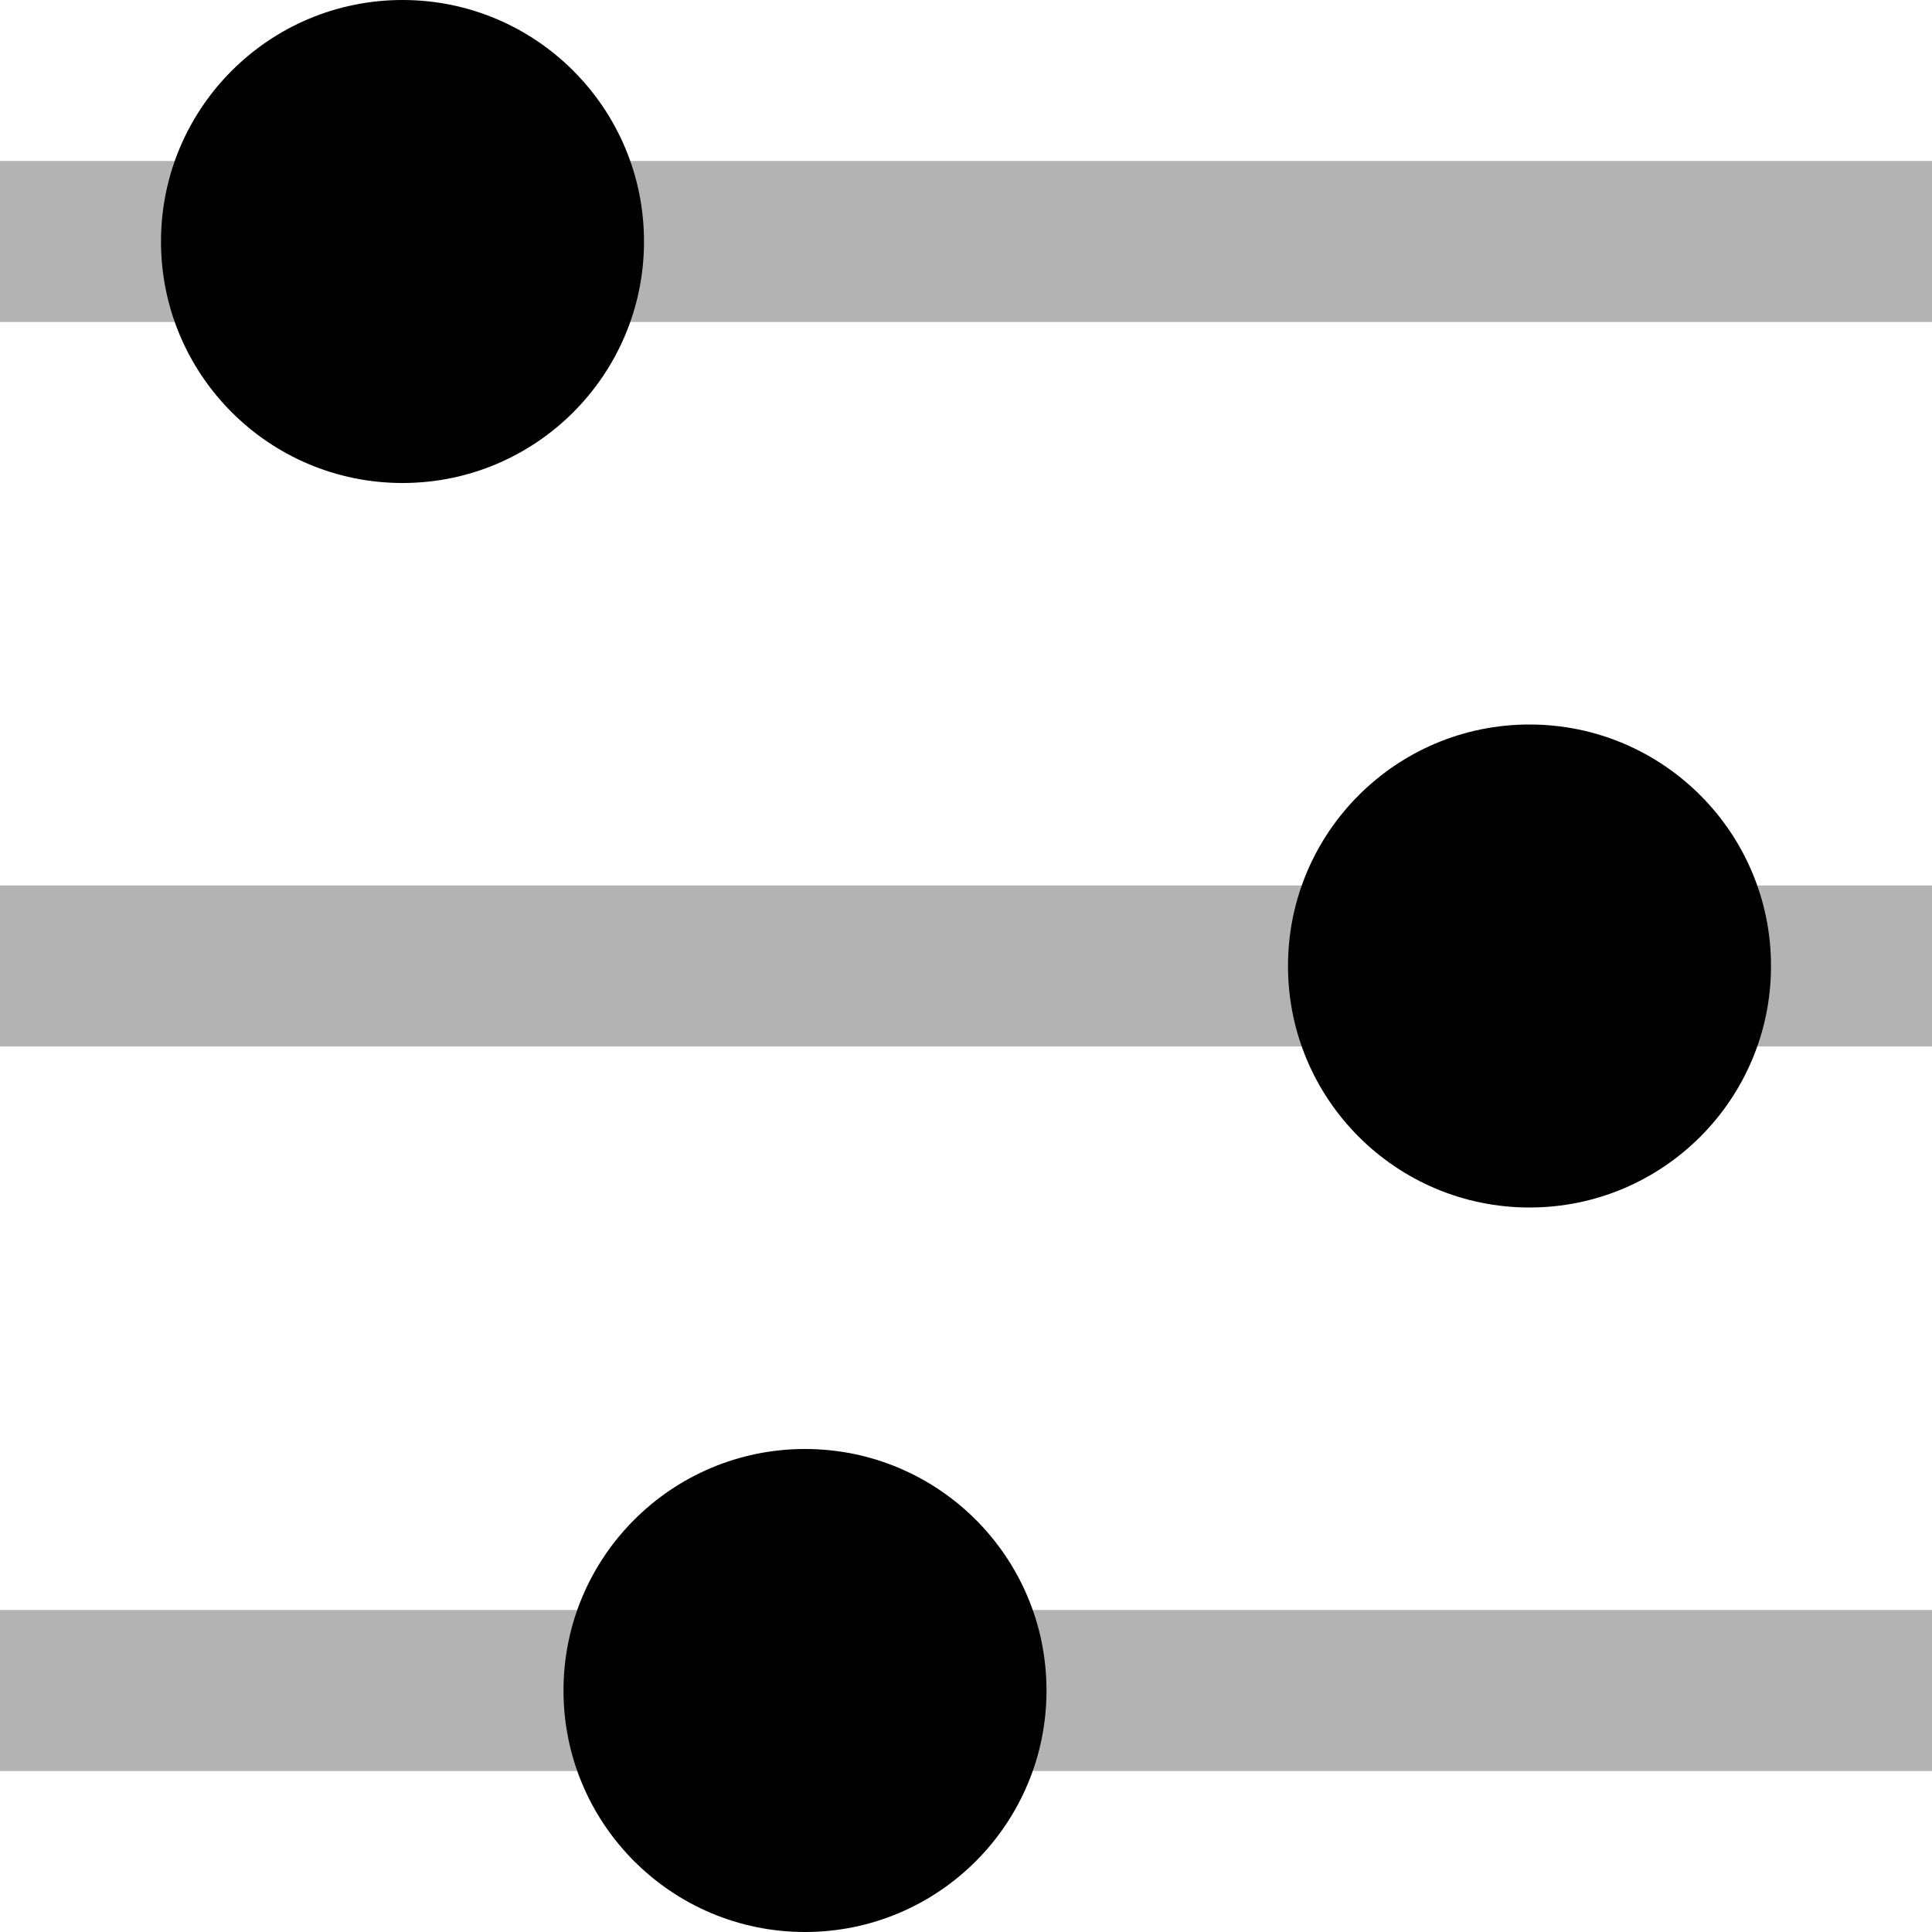
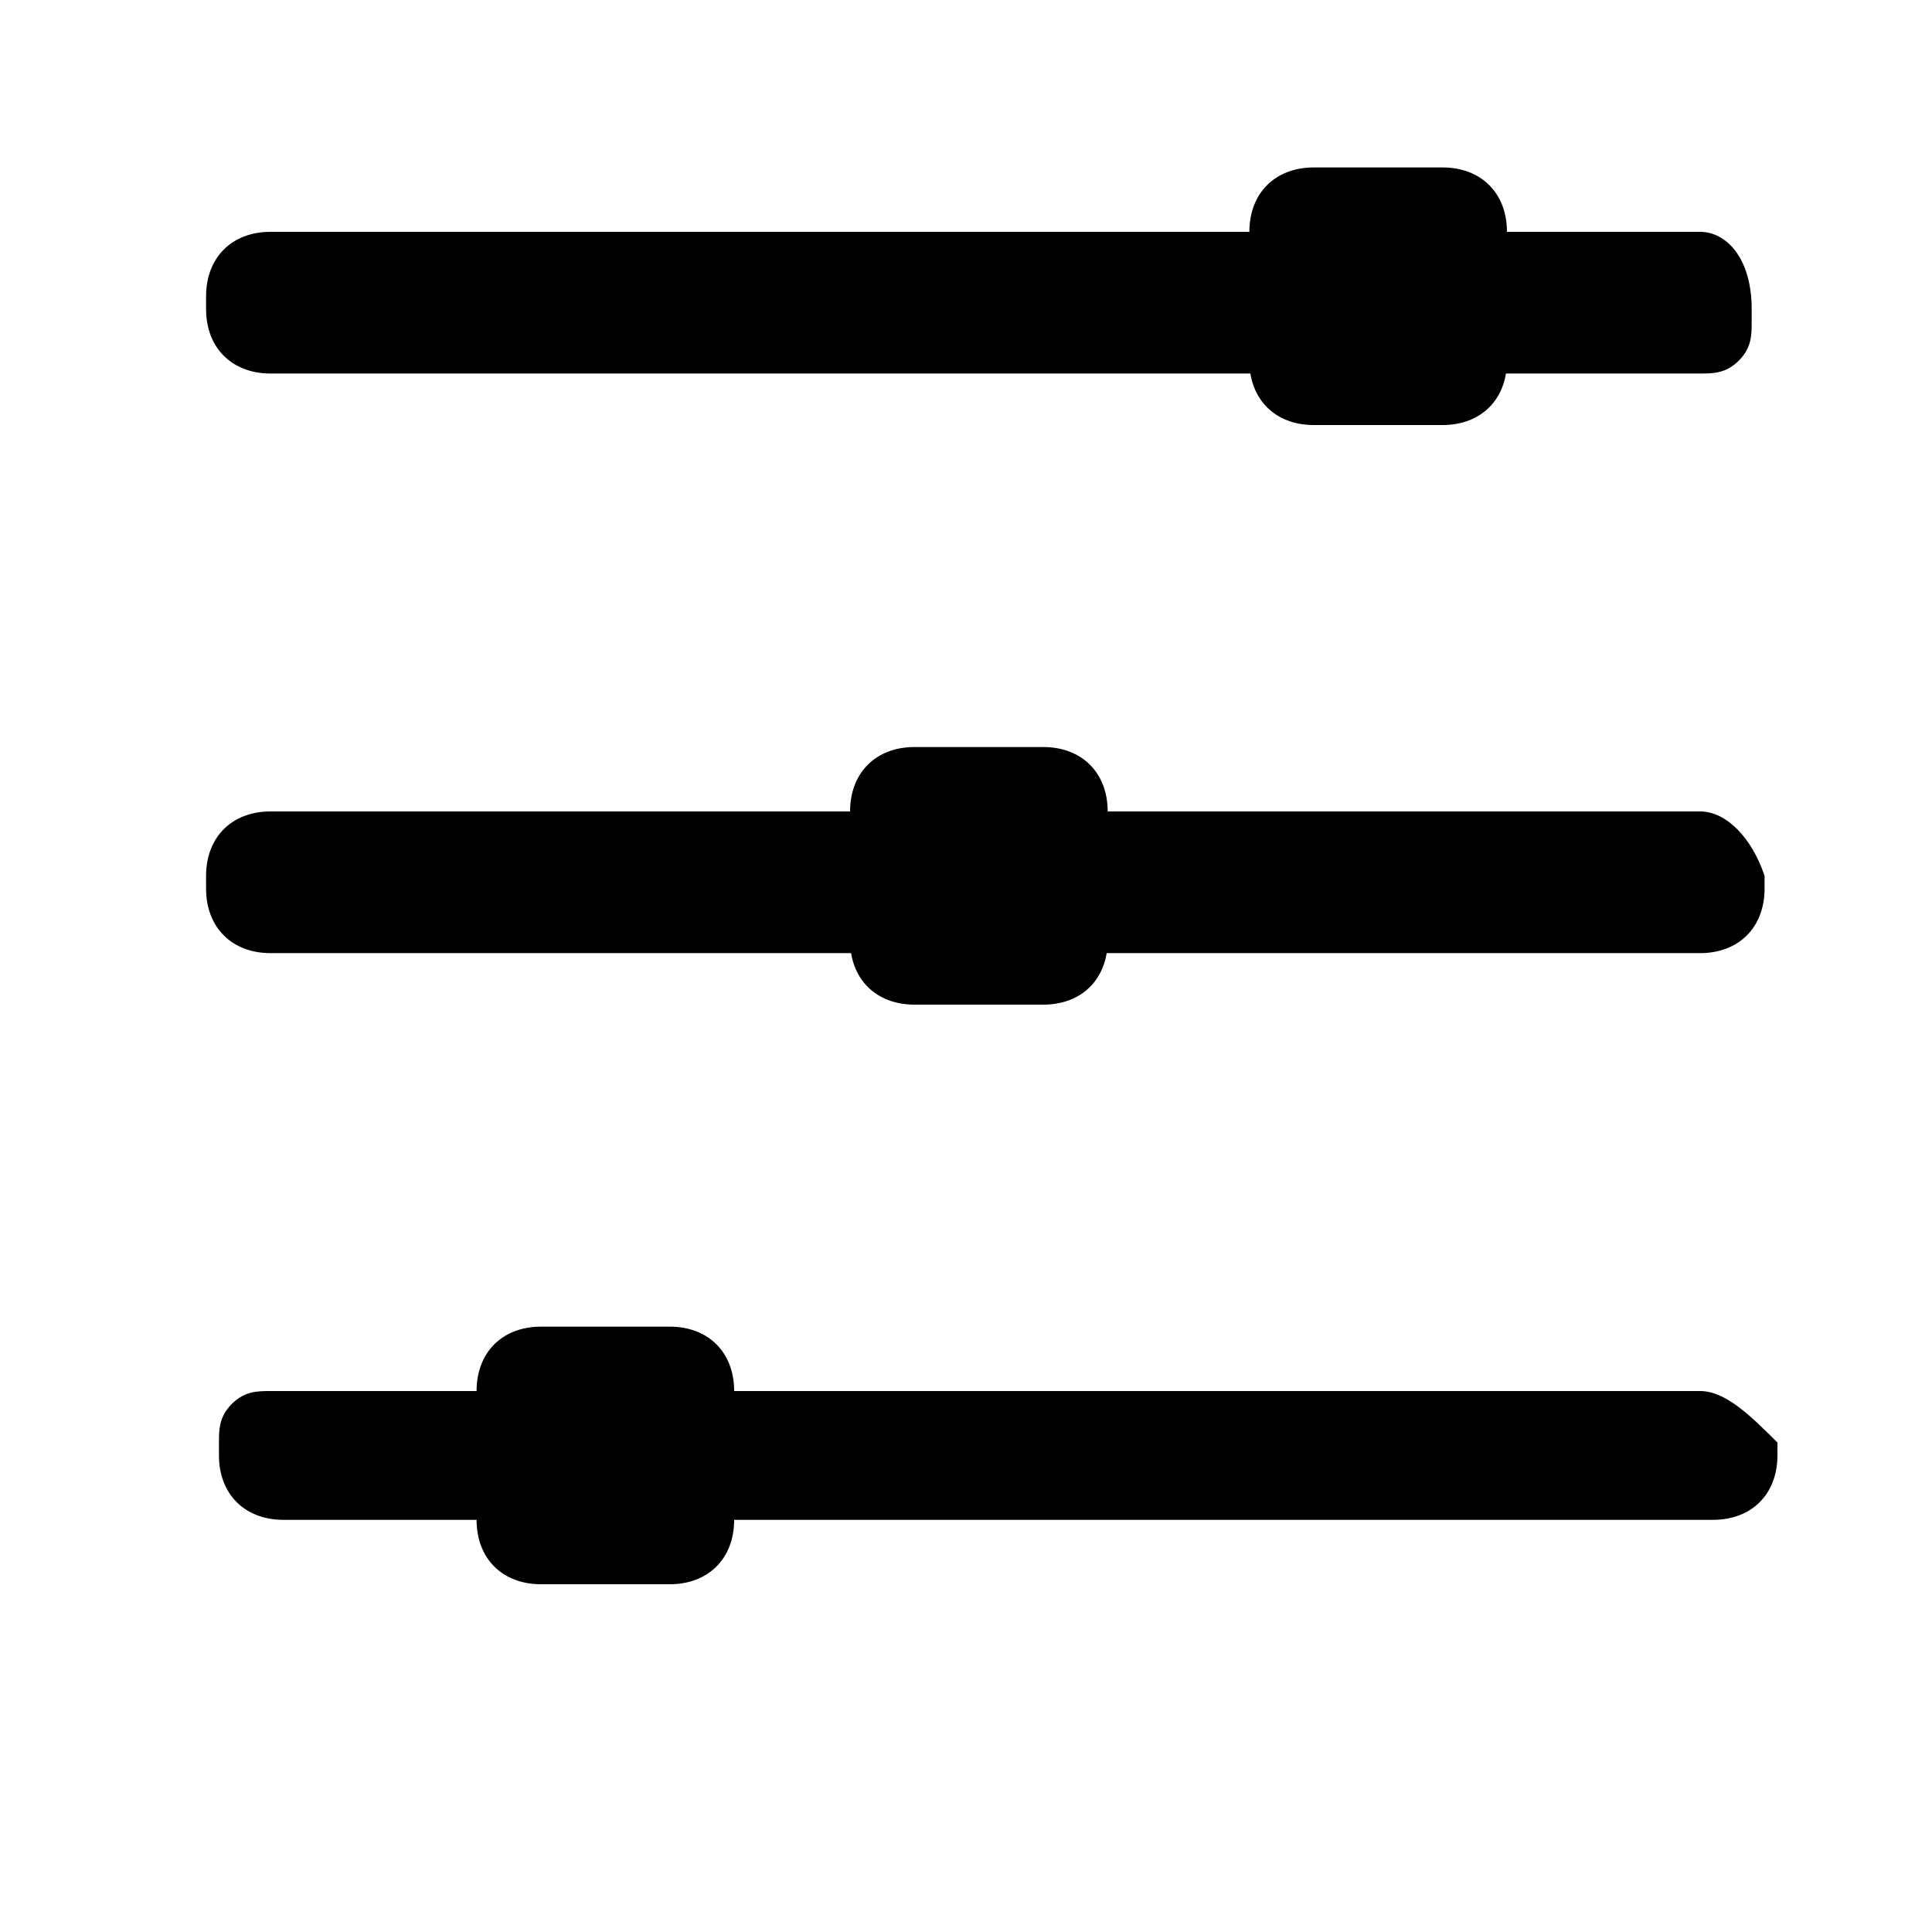
- <svg xmlns="http://www.w3.org/2000/svg" width="18" height="18">
-   <g>
-     <path fill-opacity=".3" d="M0 1.5h18V3H0z" />
-     <circle cx="3.75" cy="2.25" r="2.25" />
-     <path fill-opacity=".3" d="M0 8.25h18v1.5H0z" />
-     <circle cx="14.25" cy="9" r="2.25" />
-     <path fill-opacity=".3" d="M0 15h18v1.5H0z" />
-     <circle cx="7.5" cy="15.75" r="2.25" />
-   </g>
+ <svg xmlns="http://www.w3.org/2000/svg" t="1571238920663" class="icon" viewBox="0 0 1024 1024" version="1.1" p-id="45864" width="200" height="200">
+   <defs>
+     <style type="text/css" />
+   </defs>
+   <path d="M901.12 122.88h-757.76c-20.48 0-34.133 13.653-34.133 34.133v6.827c0 20.48 13.653 34.133 34.133 34.133h757.76c6.827 0 13.653 0 20.48-6.827s6.827-13.653 6.827-20.48v-6.827c0-27.307-13.653-40.96-27.307-40.96z" fill="" p-id="45865" />
+   <path d="M764.587 88.747h-68.267c-20.48 0-34.133 13.653-34.133 34.133v68.267c0 20.48 13.653 34.133 34.133 34.133h68.267c20.48 0 34.133-13.653 34.133-34.133v-68.267c0-20.48-13.653-34.133-34.133-34.133zM901.12 430.08h-757.76c-20.48 0-34.133 13.653-34.133 34.133v6.827c0 20.48 13.653 34.133 34.133 34.133h757.76c20.48 0 34.133-13.653 34.133-34.133v-6.827c-6.827-20.48-20.48-34.133-34.133-34.133z" fill="" p-id="45866" />
+   <path d="M552.96 395.947h-68.267c-20.48 0-34.133 13.653-34.133 34.133v68.267c0 20.48 13.653 34.133 34.133 34.133h68.267c20.48 0 34.133-13.653 34.133-34.133v-68.267c0-20.48-13.653-34.133-34.133-34.133zM901.12 737.28h-757.76c-6.827 0-13.653 0-20.48 6.827-6.827 6.827-6.827 13.653-6.827 20.48v6.827c0 20.48 13.653 34.133 34.133 34.133h757.76c20.48 0 34.133-13.653 34.133-34.133v-6.827c-13.653-13.653-27.307-27.307-40.96-27.307z" fill="" p-id="45867" />
+   <path d="M354.987 703.147h-68.267c-20.48 0-34.133 13.653-34.133 34.133v68.267c0 20.48 13.653 34.133 34.133 34.133h68.267c20.48 0 34.133-13.653 34.133-34.133v-68.267c0-20.48-13.653-34.133-34.133-34.133z" fill="" p-id="45868" />
</svg>
